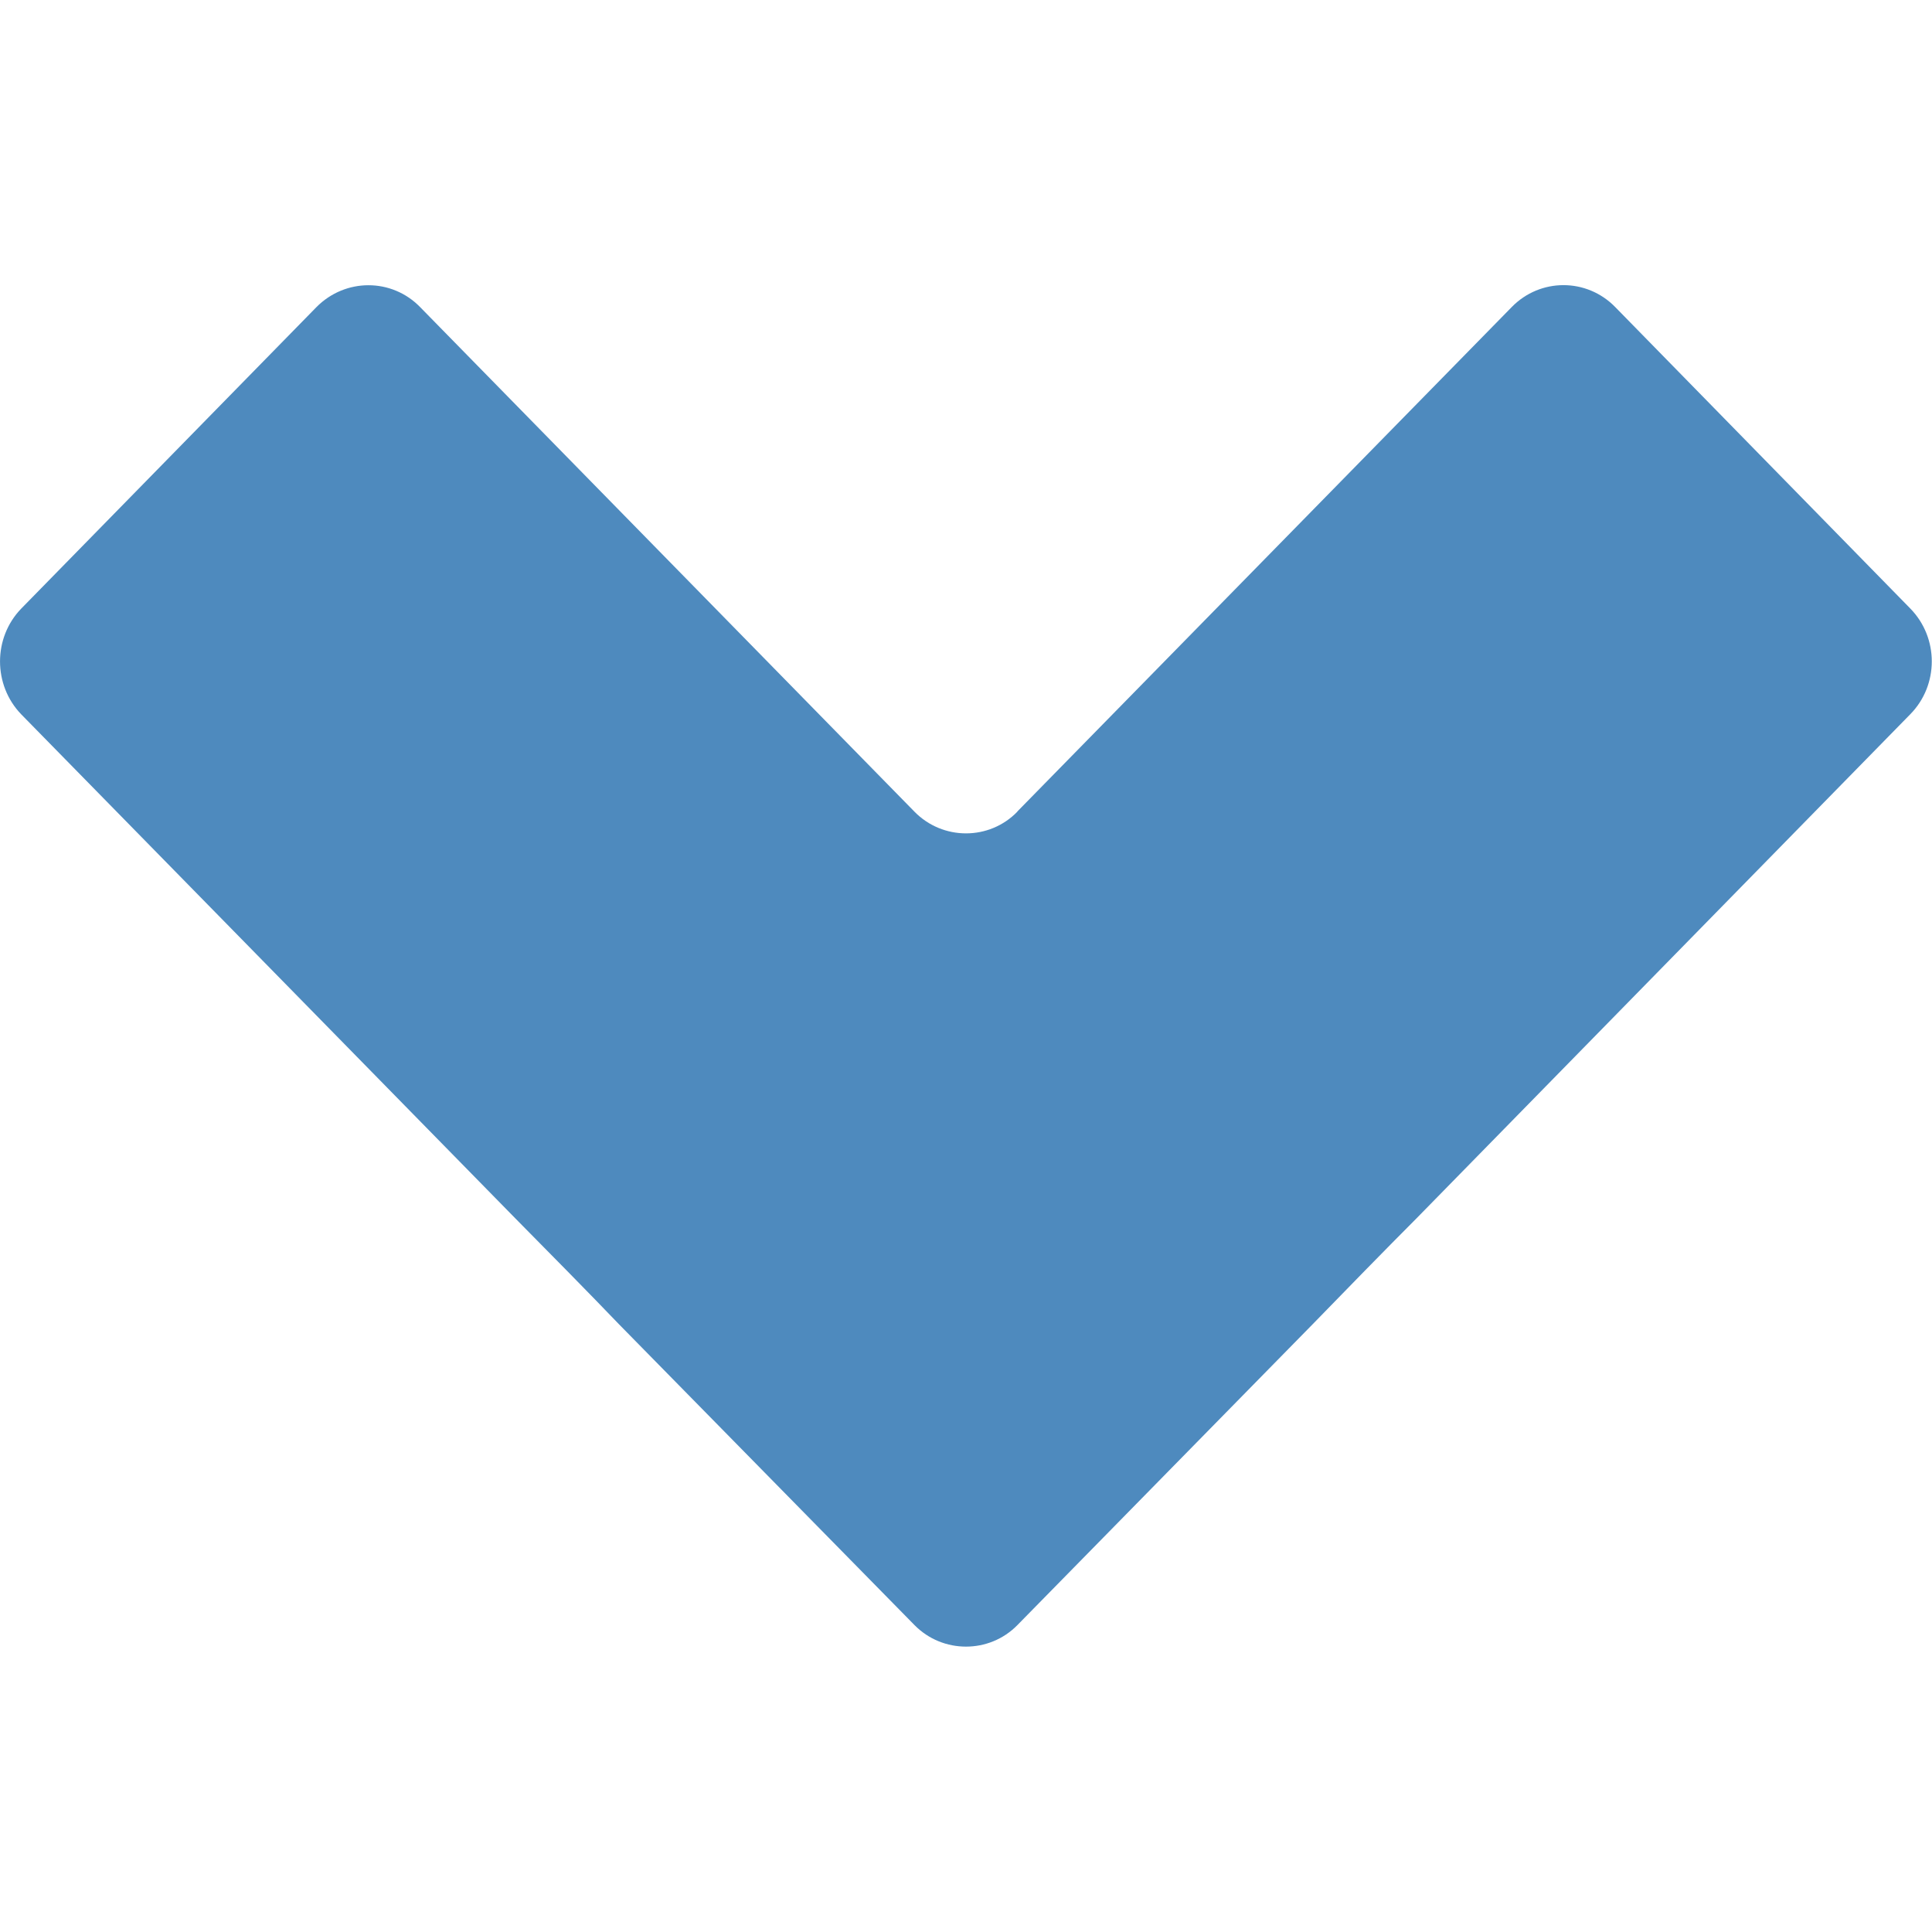
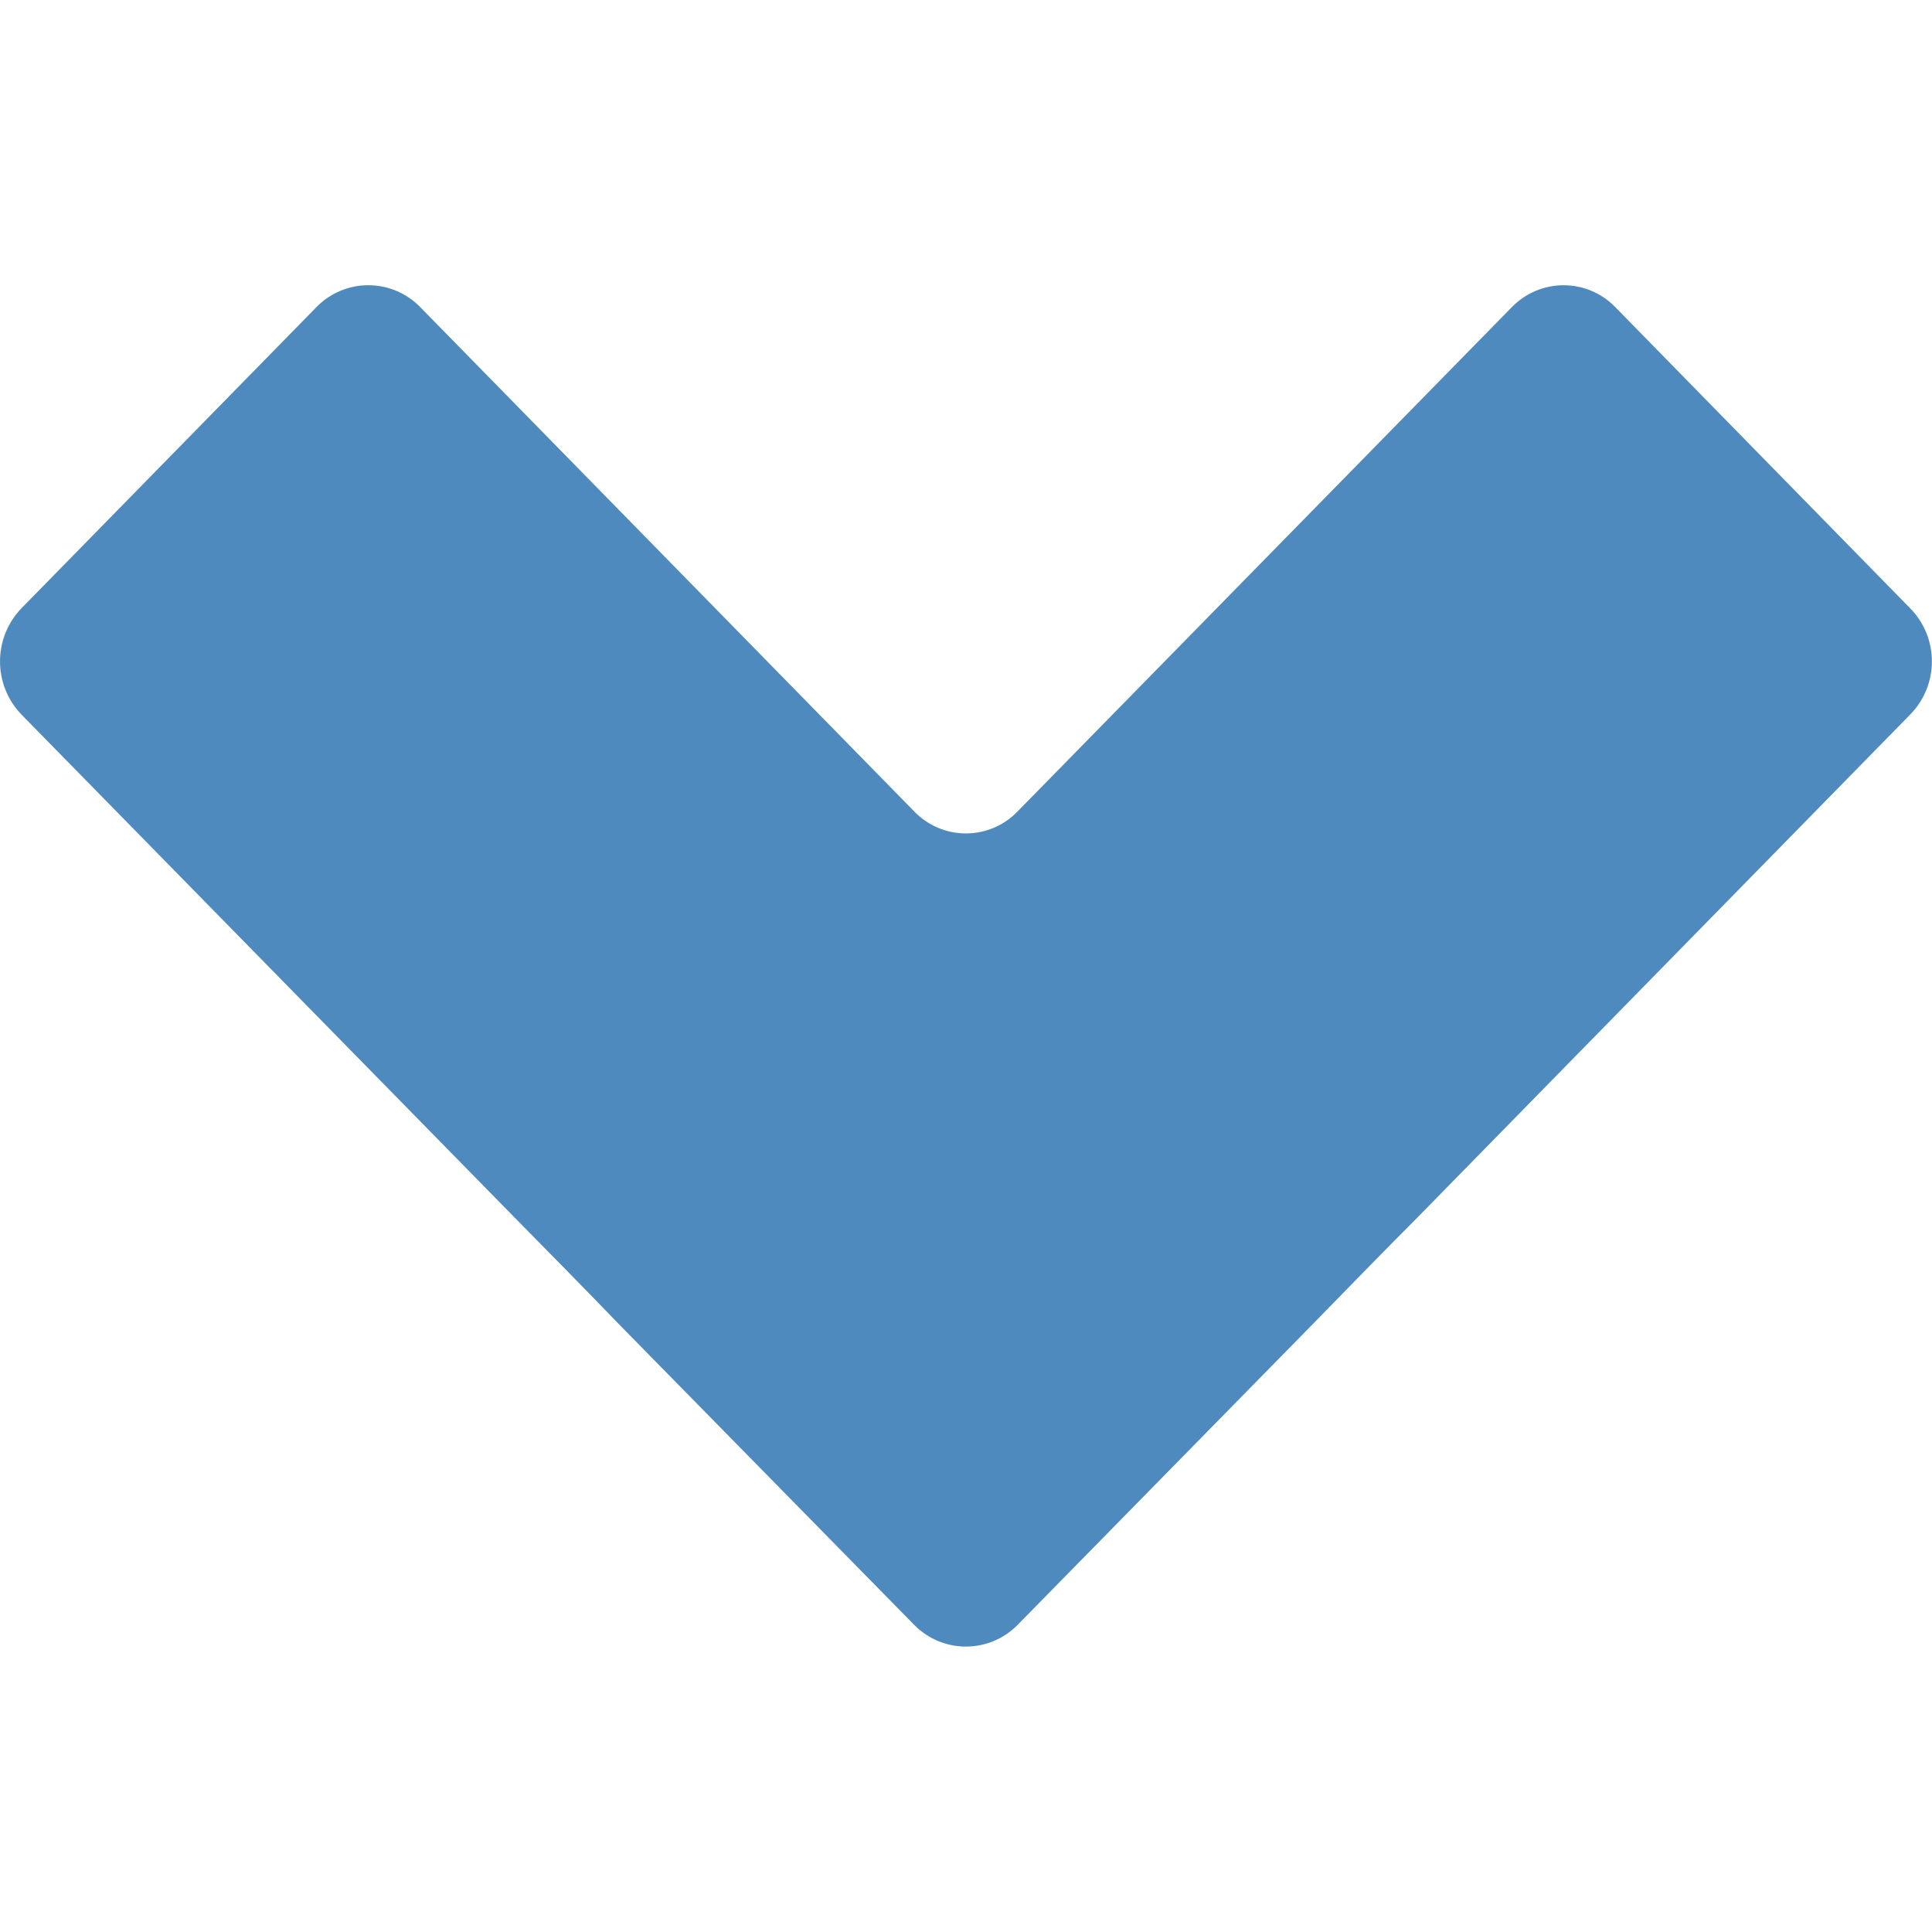
- <svg xmlns="http://www.w3.org/2000/svg" viewBox="0 0 19.999 20" enable-background="new 0 0 19.999 20">
-   <g>
-     <path fill="none" d="M0 0h20v20H0z" />
-     <path d="M10.532 8.402c-.29.3-.773.3-1.066 0L4.35 3.18c-.294-.303-.776-.303-1.075 0L.22 6.3c-.293.302-.293.792 0 1.095l5.117 5.22c.293.296.78.79 1.07 1.093l3.06 3.115c.292.297.774.297 1.065 0l3.057-3.115c.294-.303.776-.797 1.073-1.094l5.113-5.22c.297-.302.297-.792 0-1.095l-3.054-3.12c-.295-.303-.777-.303-1.072 0l-5.118 5.222z" fill="#4E8ABE" />
-   </g>
+ <svg xmlns="http://www.w3.org/2000/svg" viewBox="0 0 19.999 20">
+   <path fill="none" d="M.001 0h19.998v20H.001z" />
+   <path d="M10.532 8.402a.742.742 0 0 1-1.066 0L4.351 3.18a.75.75 0 0 0-1.076 0L.22 6.299a.793.793 0 0 0 0 1.096l5.117 5.219c.293.297.779.791 1.07 1.094l3.059 3.115a.75.75 0 0 0 1.066 0l3.057-3.115c.295-.303.777-.797 1.074-1.094l5.113-5.219a.785.785 0 0 0 0-1.096L16.722 3.18a.746.746 0 0 0-1.072 0l-5.118 5.222z" fill="#4e8abe" />
</svg>
